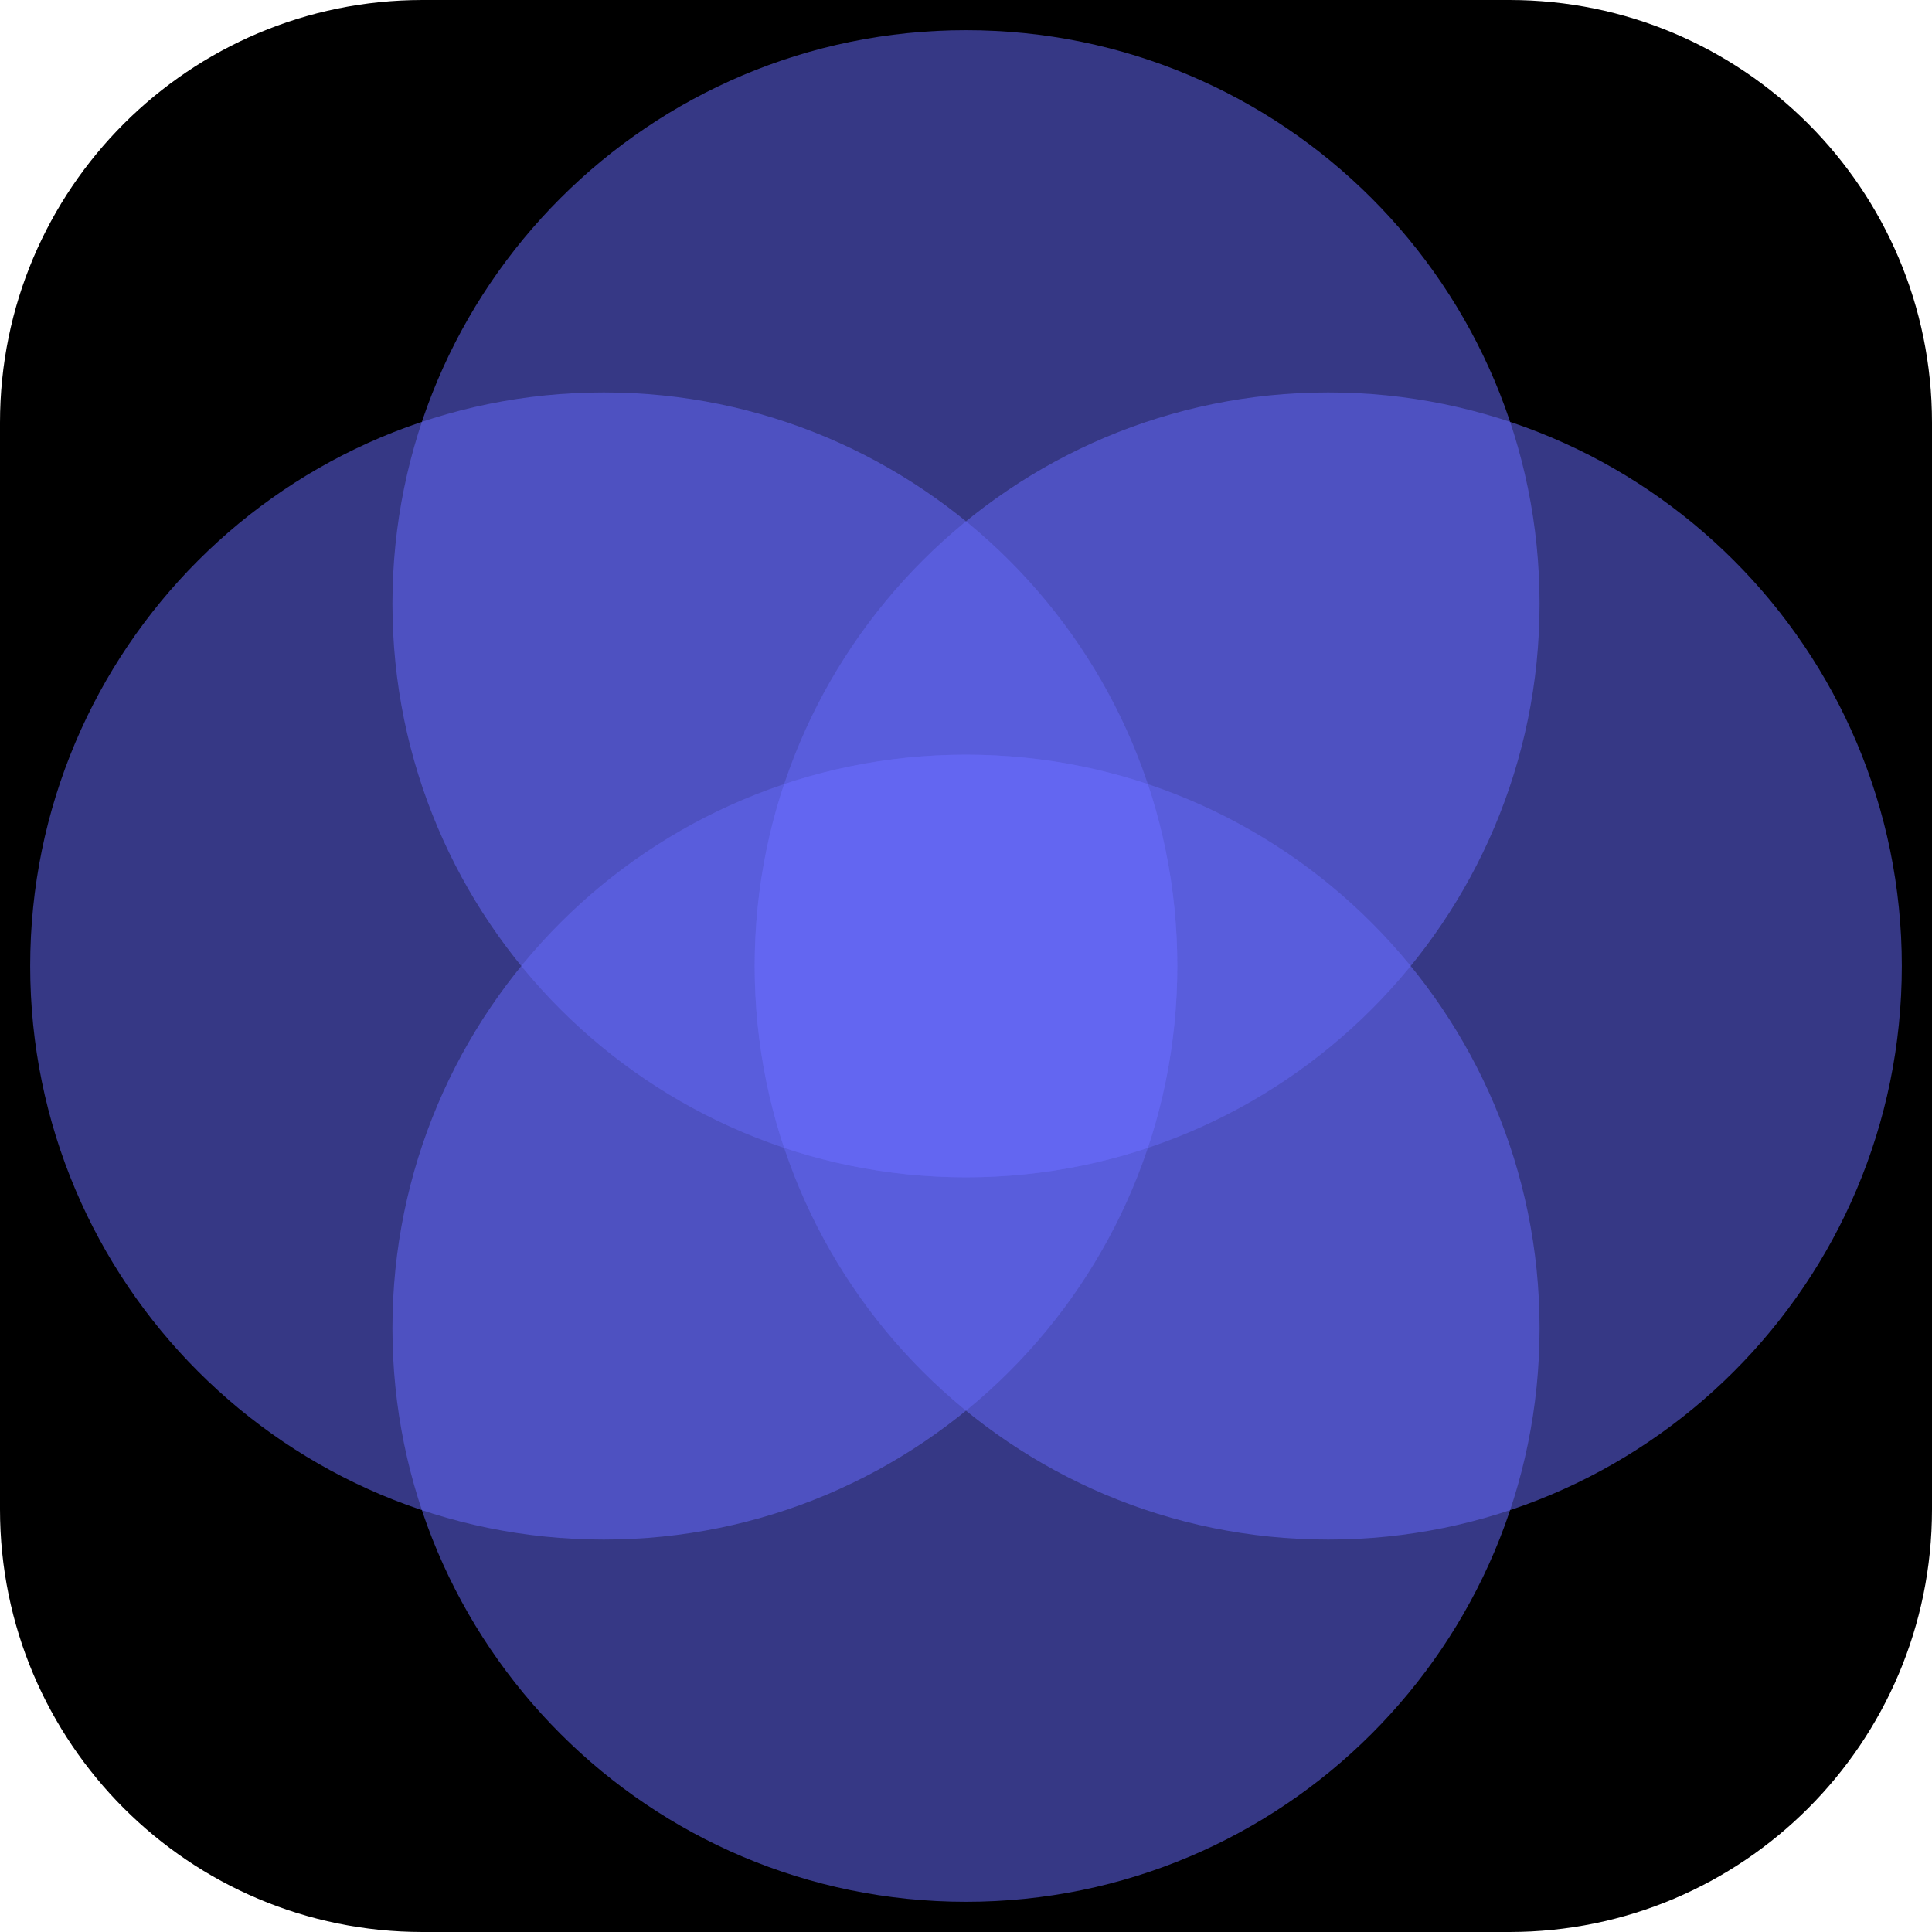
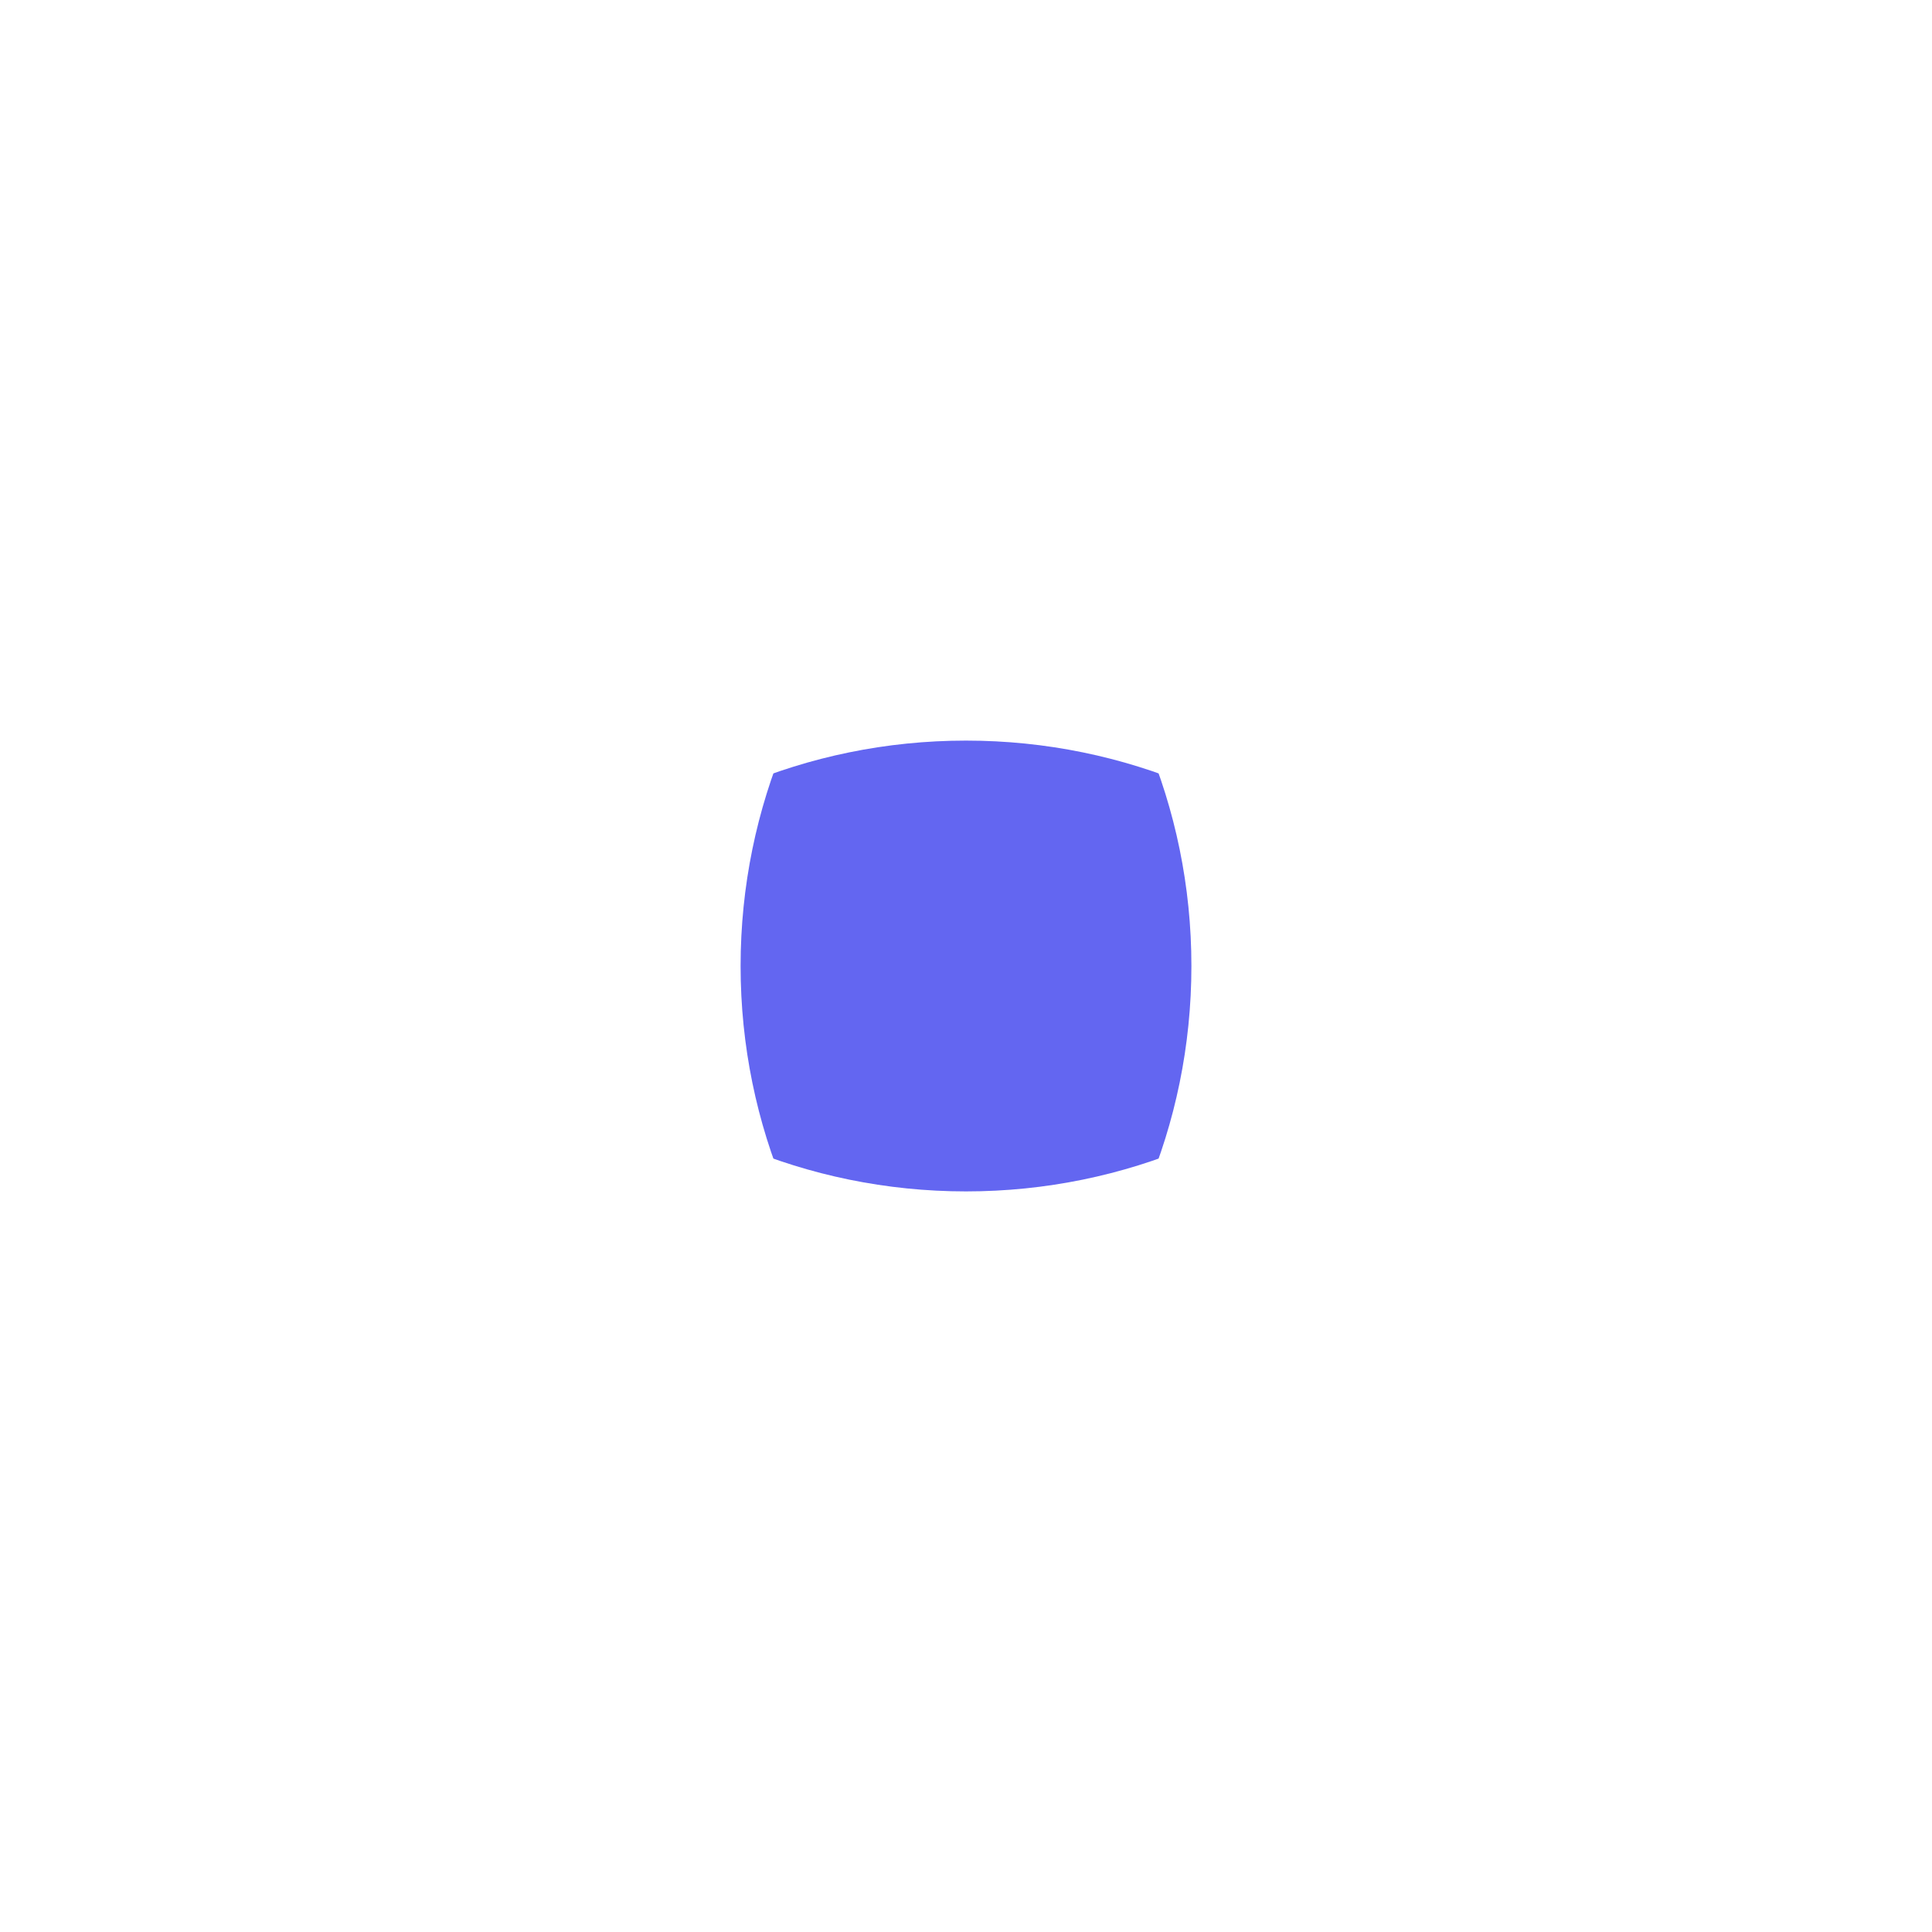
- <svg xmlns="http://www.w3.org/2000/svg" viewBox="0 0 64 64" role="img" aria-label="Pipeline">
+ <svg xmlns="http://www.w3.org/2000/svg" viewBox="0 0 120 120" role="img" aria-label="Pipeline">
  <defs>
-     <clipPath id="f1">
-       <circle cx="32" cy="20" r="19" />
+     <clipPath id="i1">
+       <circle cx="60" cy="38" r="36" />
    </clipPath>
-     <clipPath id="f2">
-       <circle cx="32" cy="44" r="19" />
+     <clipPath id="i2">
+       <circle cx="60" cy="82" r="36" />
    </clipPath>
-     <clipPath id="f3">
-       <circle cx="20" cy="32" r="19" />
+     <clipPath id="i3">
+       <circle cx="38" cy="60" r="36" />
    </clipPath>
-     <clipPath id="f4">
-       <circle cx="44" cy="32" r="19" />
+     <clipPath id="i4">
+       <circle cx="82" cy="60" r="36" />
    </clipPath>
  </defs>
-   <rect x="0" y="0" width="64" height="64" rx="14" fill="#000000" />
  <g style="mix-blend-mode:screen" fill="#6366f1" fill-opacity="0.55">
-     <circle cx="32" cy="20" r="19" />
-     <circle cx="32" cy="44" r="19" />
-     <circle cx="20" cy="32" r="19" />
-     <circle cx="44" cy="32" r="19" />
+     <circle cx="60" cy="38" r="36" />
+     <circle cx="60" cy="82" r="36" />
+     <circle cx="38" cy="60" r="36" />
+     <circle cx="82" cy="60" r="36" />
  </g>
-   <g clip-path="url(#f1)">
-     <g clip-path="url(#f2)">
-       <g clip-path="url(#f3)">
-         <g clip-path="url(#f4)">
-           <rect x="0" y="0" width="64" height="64" fill="#6366f1" />
+   <g clip-path="url(#i1)">
+     <g clip-path="url(#i2)">
+       <g clip-path="url(#i3)">
+         <g clip-path="url(#i4)">
+           <rect x="0" y="0" width="120" height="120" fill="#6366f1" />
        </g>
      </g>
    </g>
  </g>
</svg>
